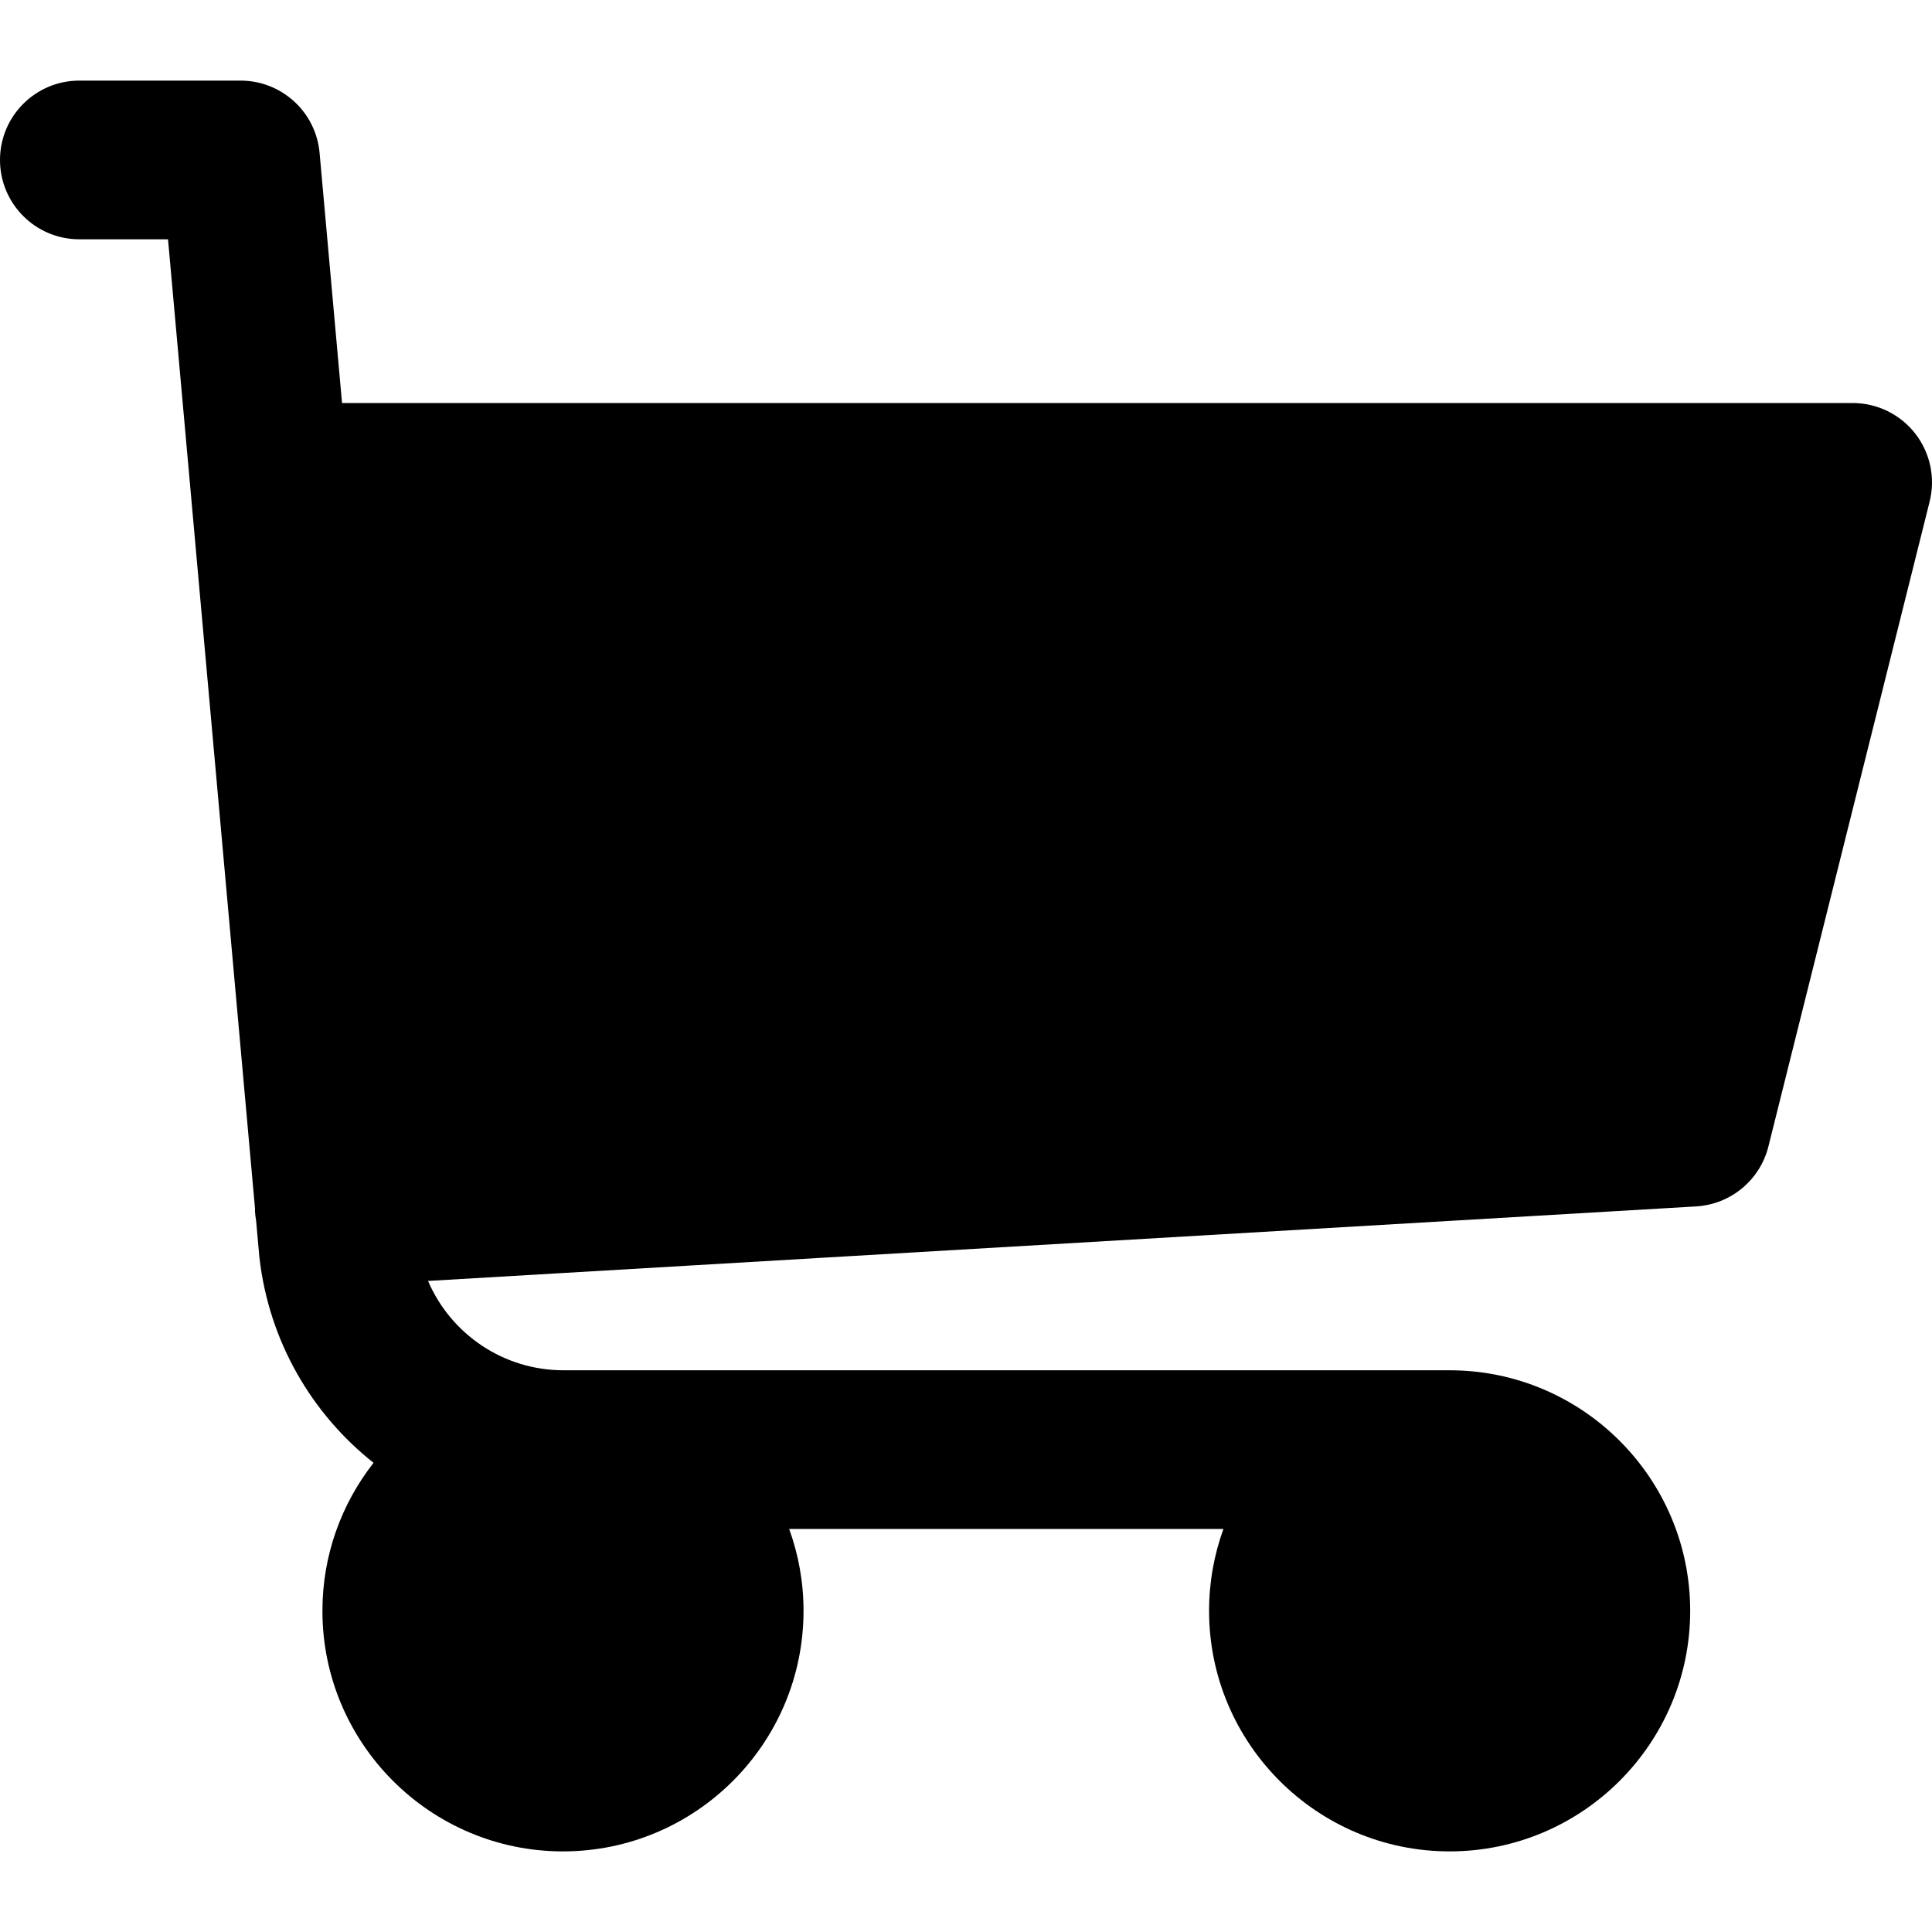
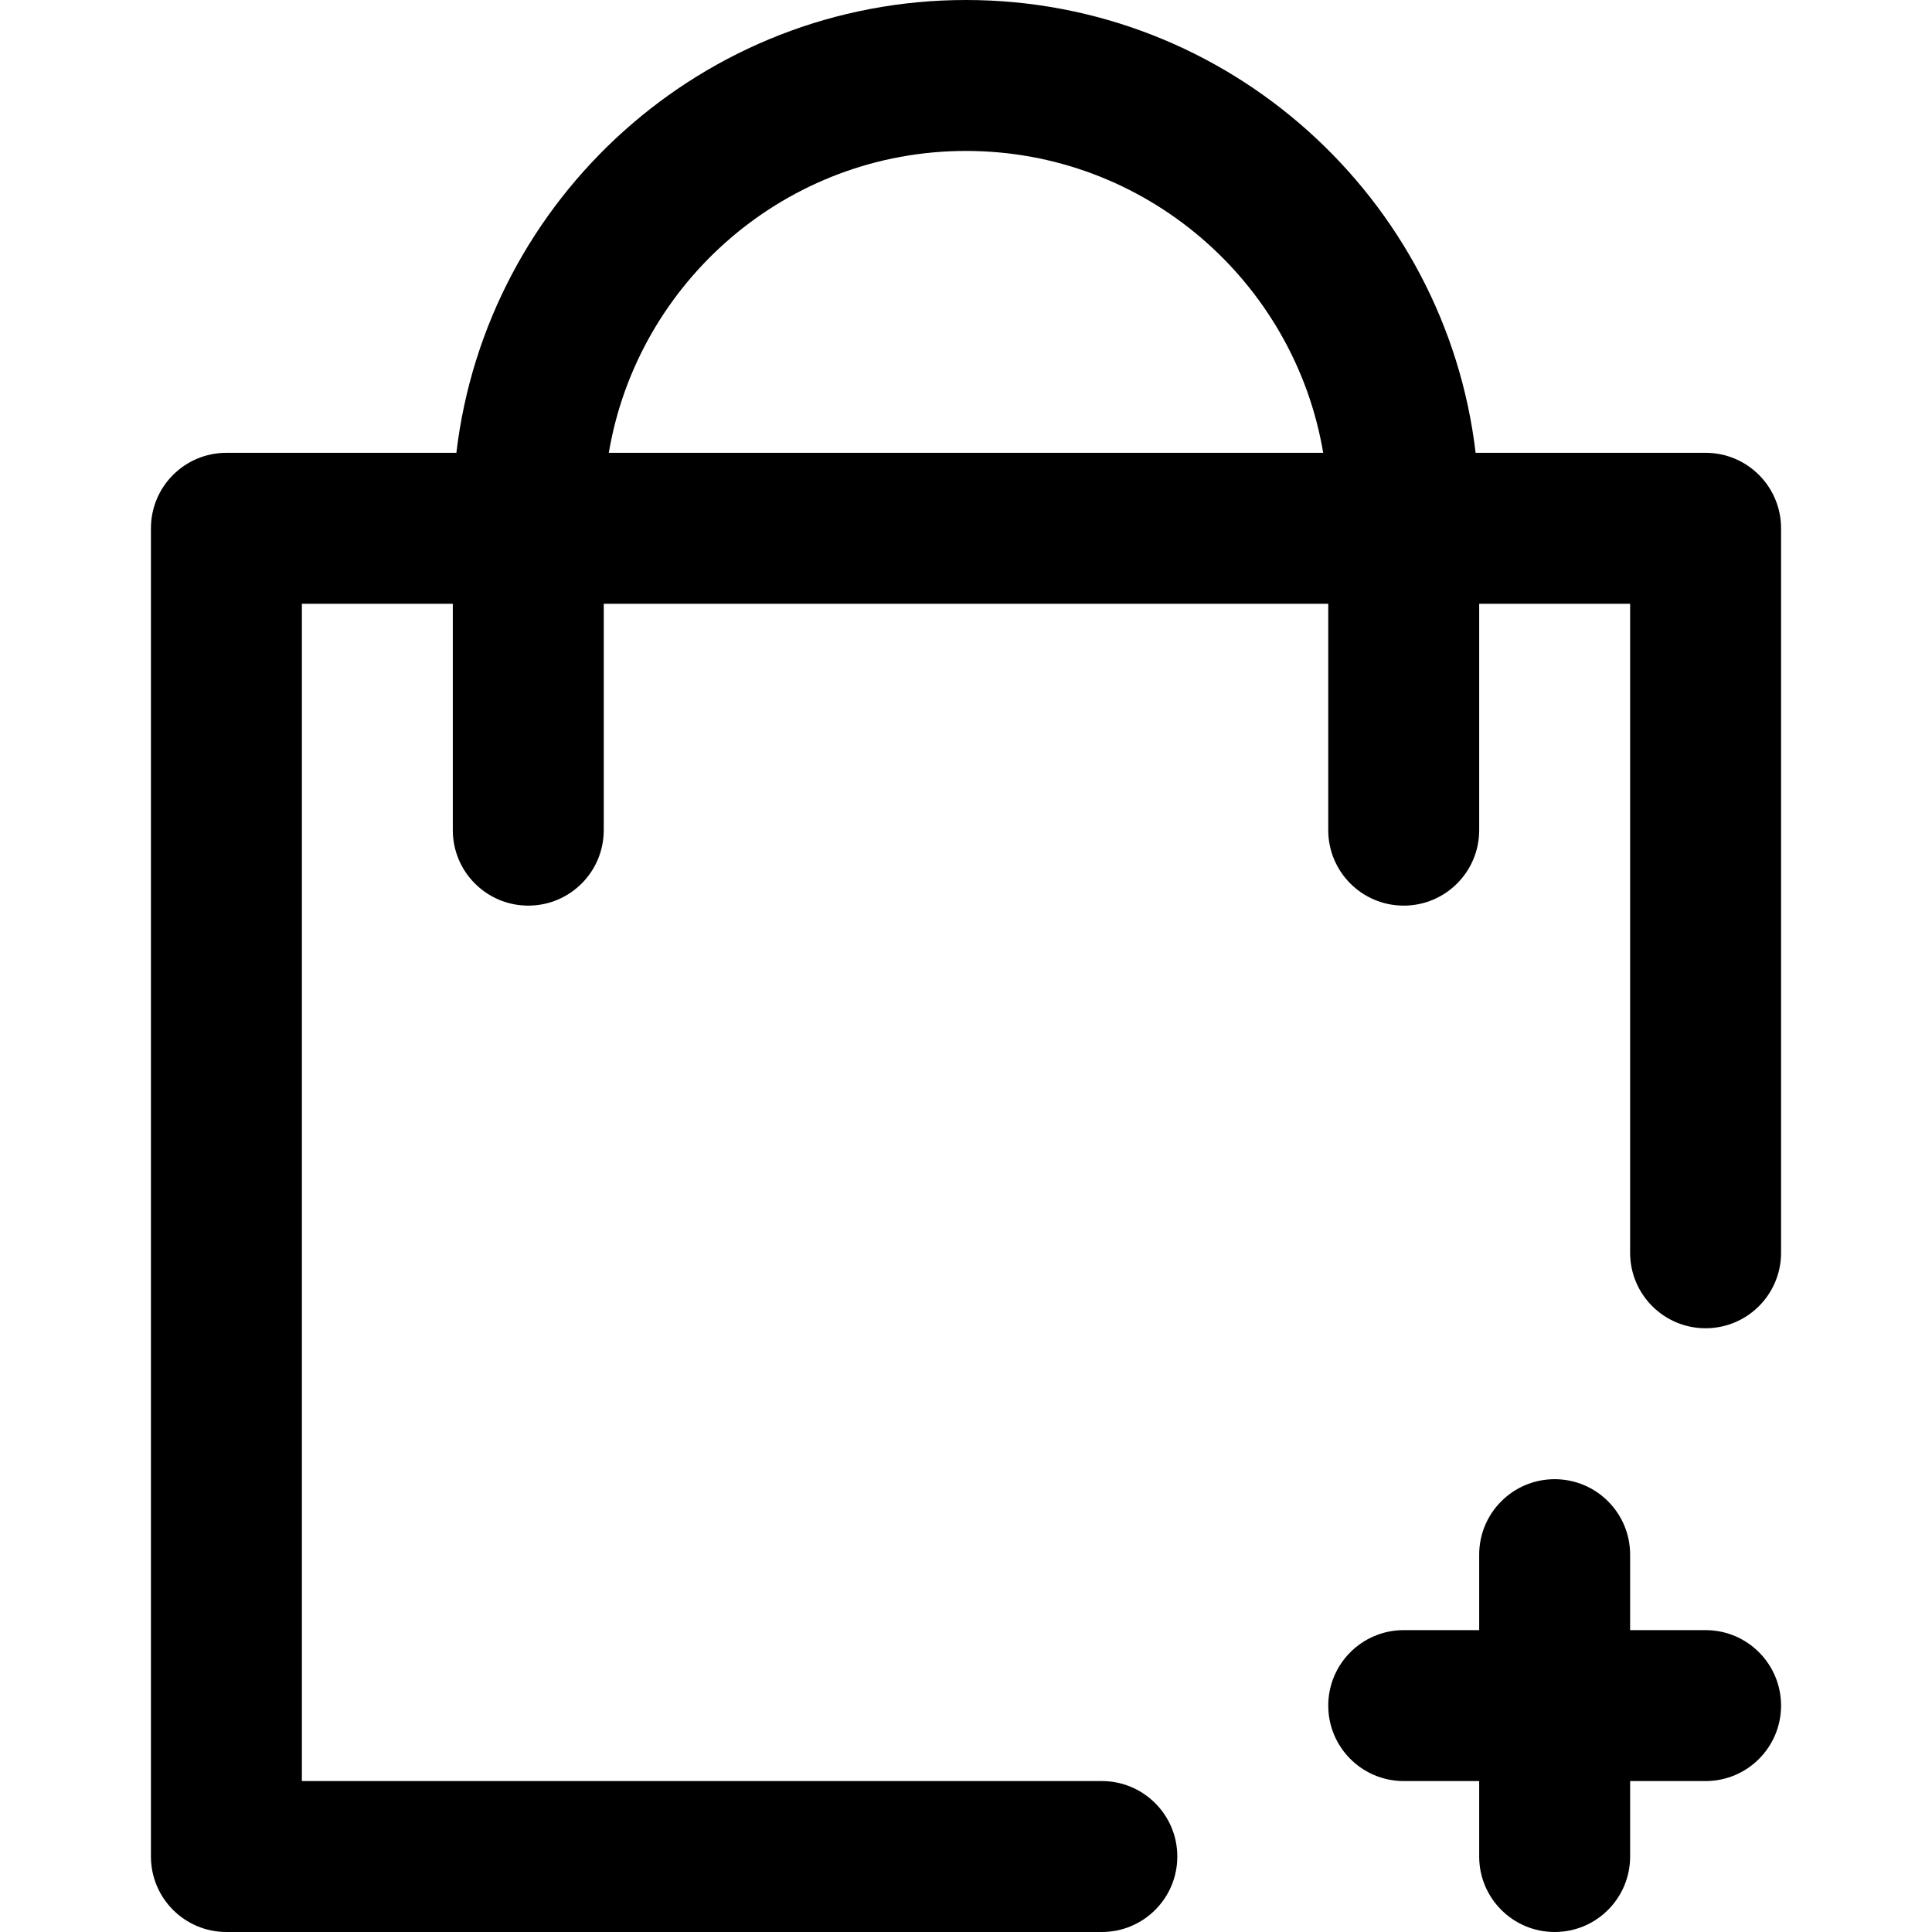
- <svg xmlns="http://www.w3.org/2000/svg" id="Layer_1" enable-background="new 0 0 511.334 511.334" height="512" viewBox="0 0 511.334 511.334" width="512">
-   <path d="m506.887 114.74c-3.979-5.097-10.086-8.076-16.553-8.076h-399.808l-5.943-66.207c-.972-10.827-10.046-19.123-20.916-19.123h-42.667c-11.598 0-21 9.402-21 21s9.402 21 21 21h23.468l23.018 256.439c.005.302-.01.599.007.903.047.806.152 1.594.286 2.37l.842 9.376c.016.177.034.354.055.529 2.552 22.11 13.851 41.267 30.19 54.21-8.466 10.812-13.532 24.407-13.532 39.172 0 35.106 28.561 63.667 63.666 63.667 35.106 0 63.667-28.561 63.667-63.667 0-7.605-1.345-14.9-3.801-21.667h114.936c-2.457 6.767-3.801 14.062-3.801 21.667 0 35.106 28.561 63.667 63.667 63.667s63.667-28.561 63.667-63.667-28.561-63.667-63.667-63.667h-234.526c-15.952 0-29.853-9.624-35.853-23.646l335.608-19.724c9.162-.538 16.914-6.966 19.141-15.87l42.67-170.67c1.567-6.272.158-12.918-3.821-18.016z" />
+ <svg xmlns="http://www.w3.org/2000/svg" id="Capa_1" enable-background="new 0 0 512 512" height="512" viewBox="0 0 512 512" width="512">
+   <g>
+     <path d="m472 452c0 11.046-8.954 20-20 20h-20v20c0 11.046-8.954 20-20 20s-20-8.954-20-20v-20h-20c-11.046 0-20-8.954-20-20s8.954-20 20-20h20v-20c0-11.046 8.954-20 20-20s20 8.954 20 20v20h20c11.046 0 20 8.954 20 20zm0-312v192c0 11.046-8.954 20-20 20s-20-8.954-20-20v-172h-40v60c0 11.046-8.954 20-20 20s-20-8.954-20-20v-60h-192v60c0 11.046-8.954 20-20 20s-20-8.954-20-20v-60h-40v312h212c11.046 0 20 8.954 20 20s-8.954 20-20 20h-232c-11.046 0-20-8.954-20-20v-352c0-11.046 8.954-20 20-20h60.946c7.945-67.477 65.477-120 135.054-120s127.109 52.523 135.054 120h60.946c11.046 0 20 8.954 20 20zm-121.341-20c-7.64-45.345-47.176-80-94.659-80s-87.019 34.655-94.659 80z" />
+   </g>
</svg>
